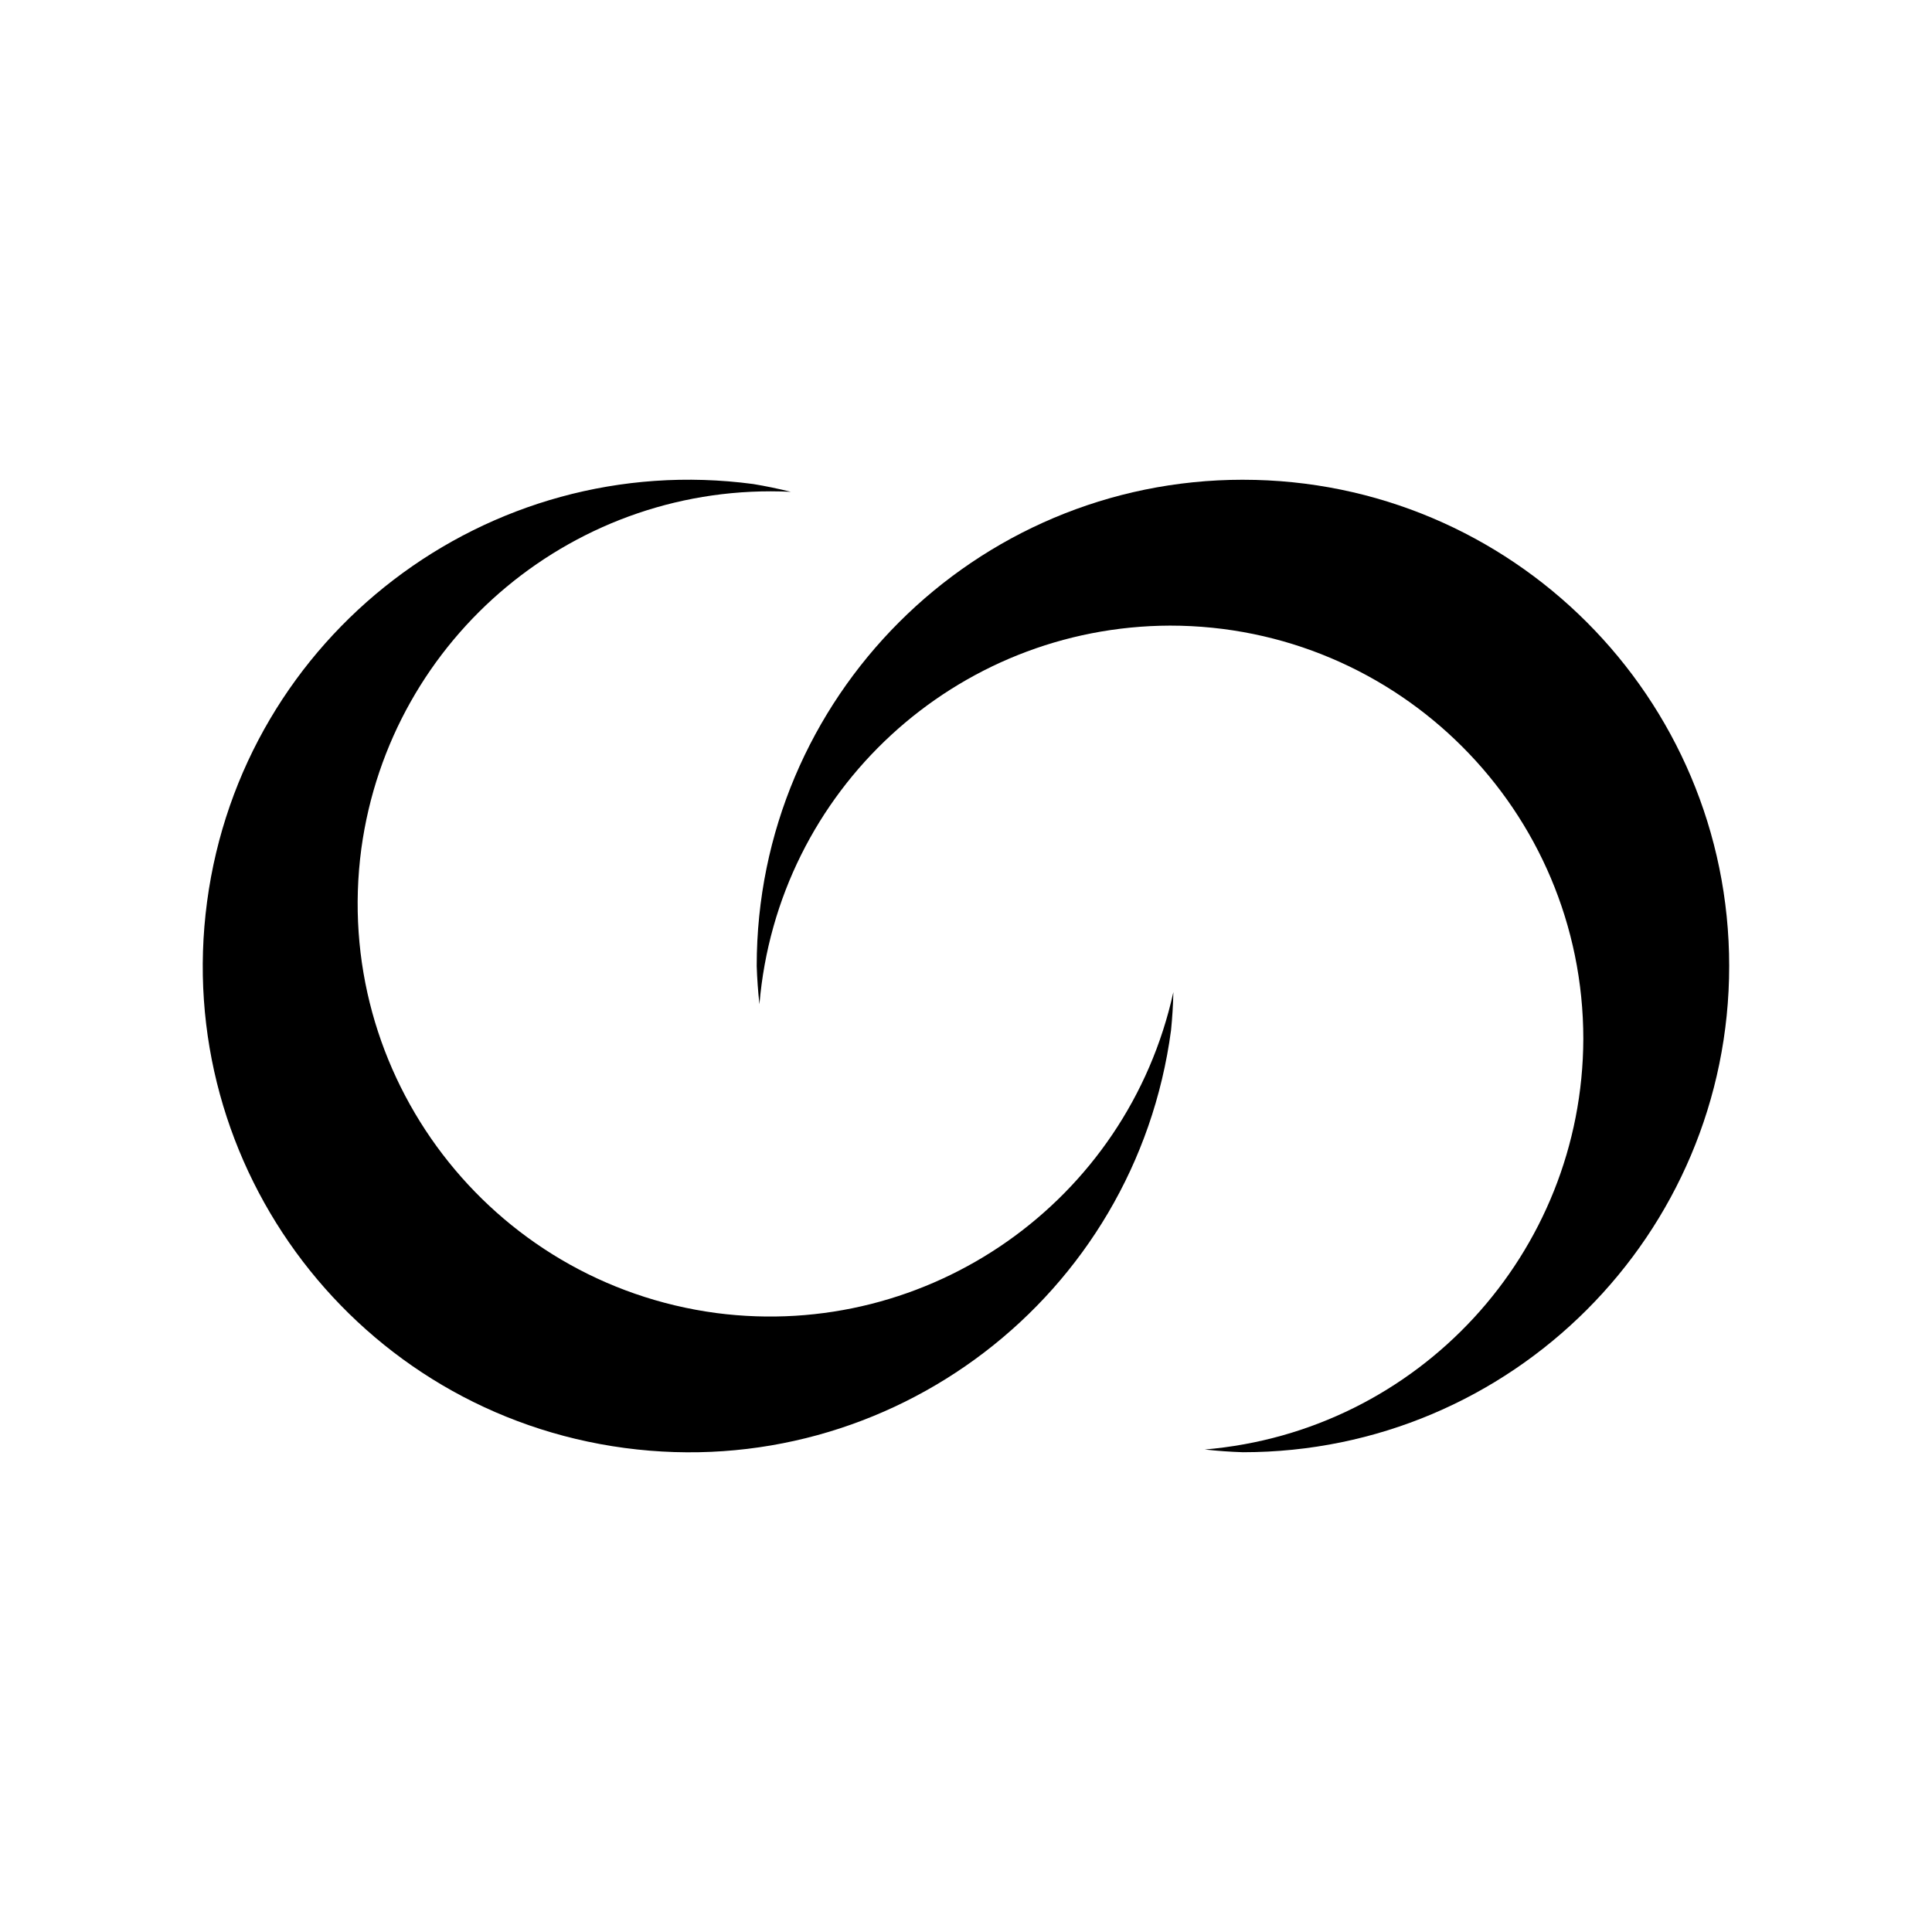
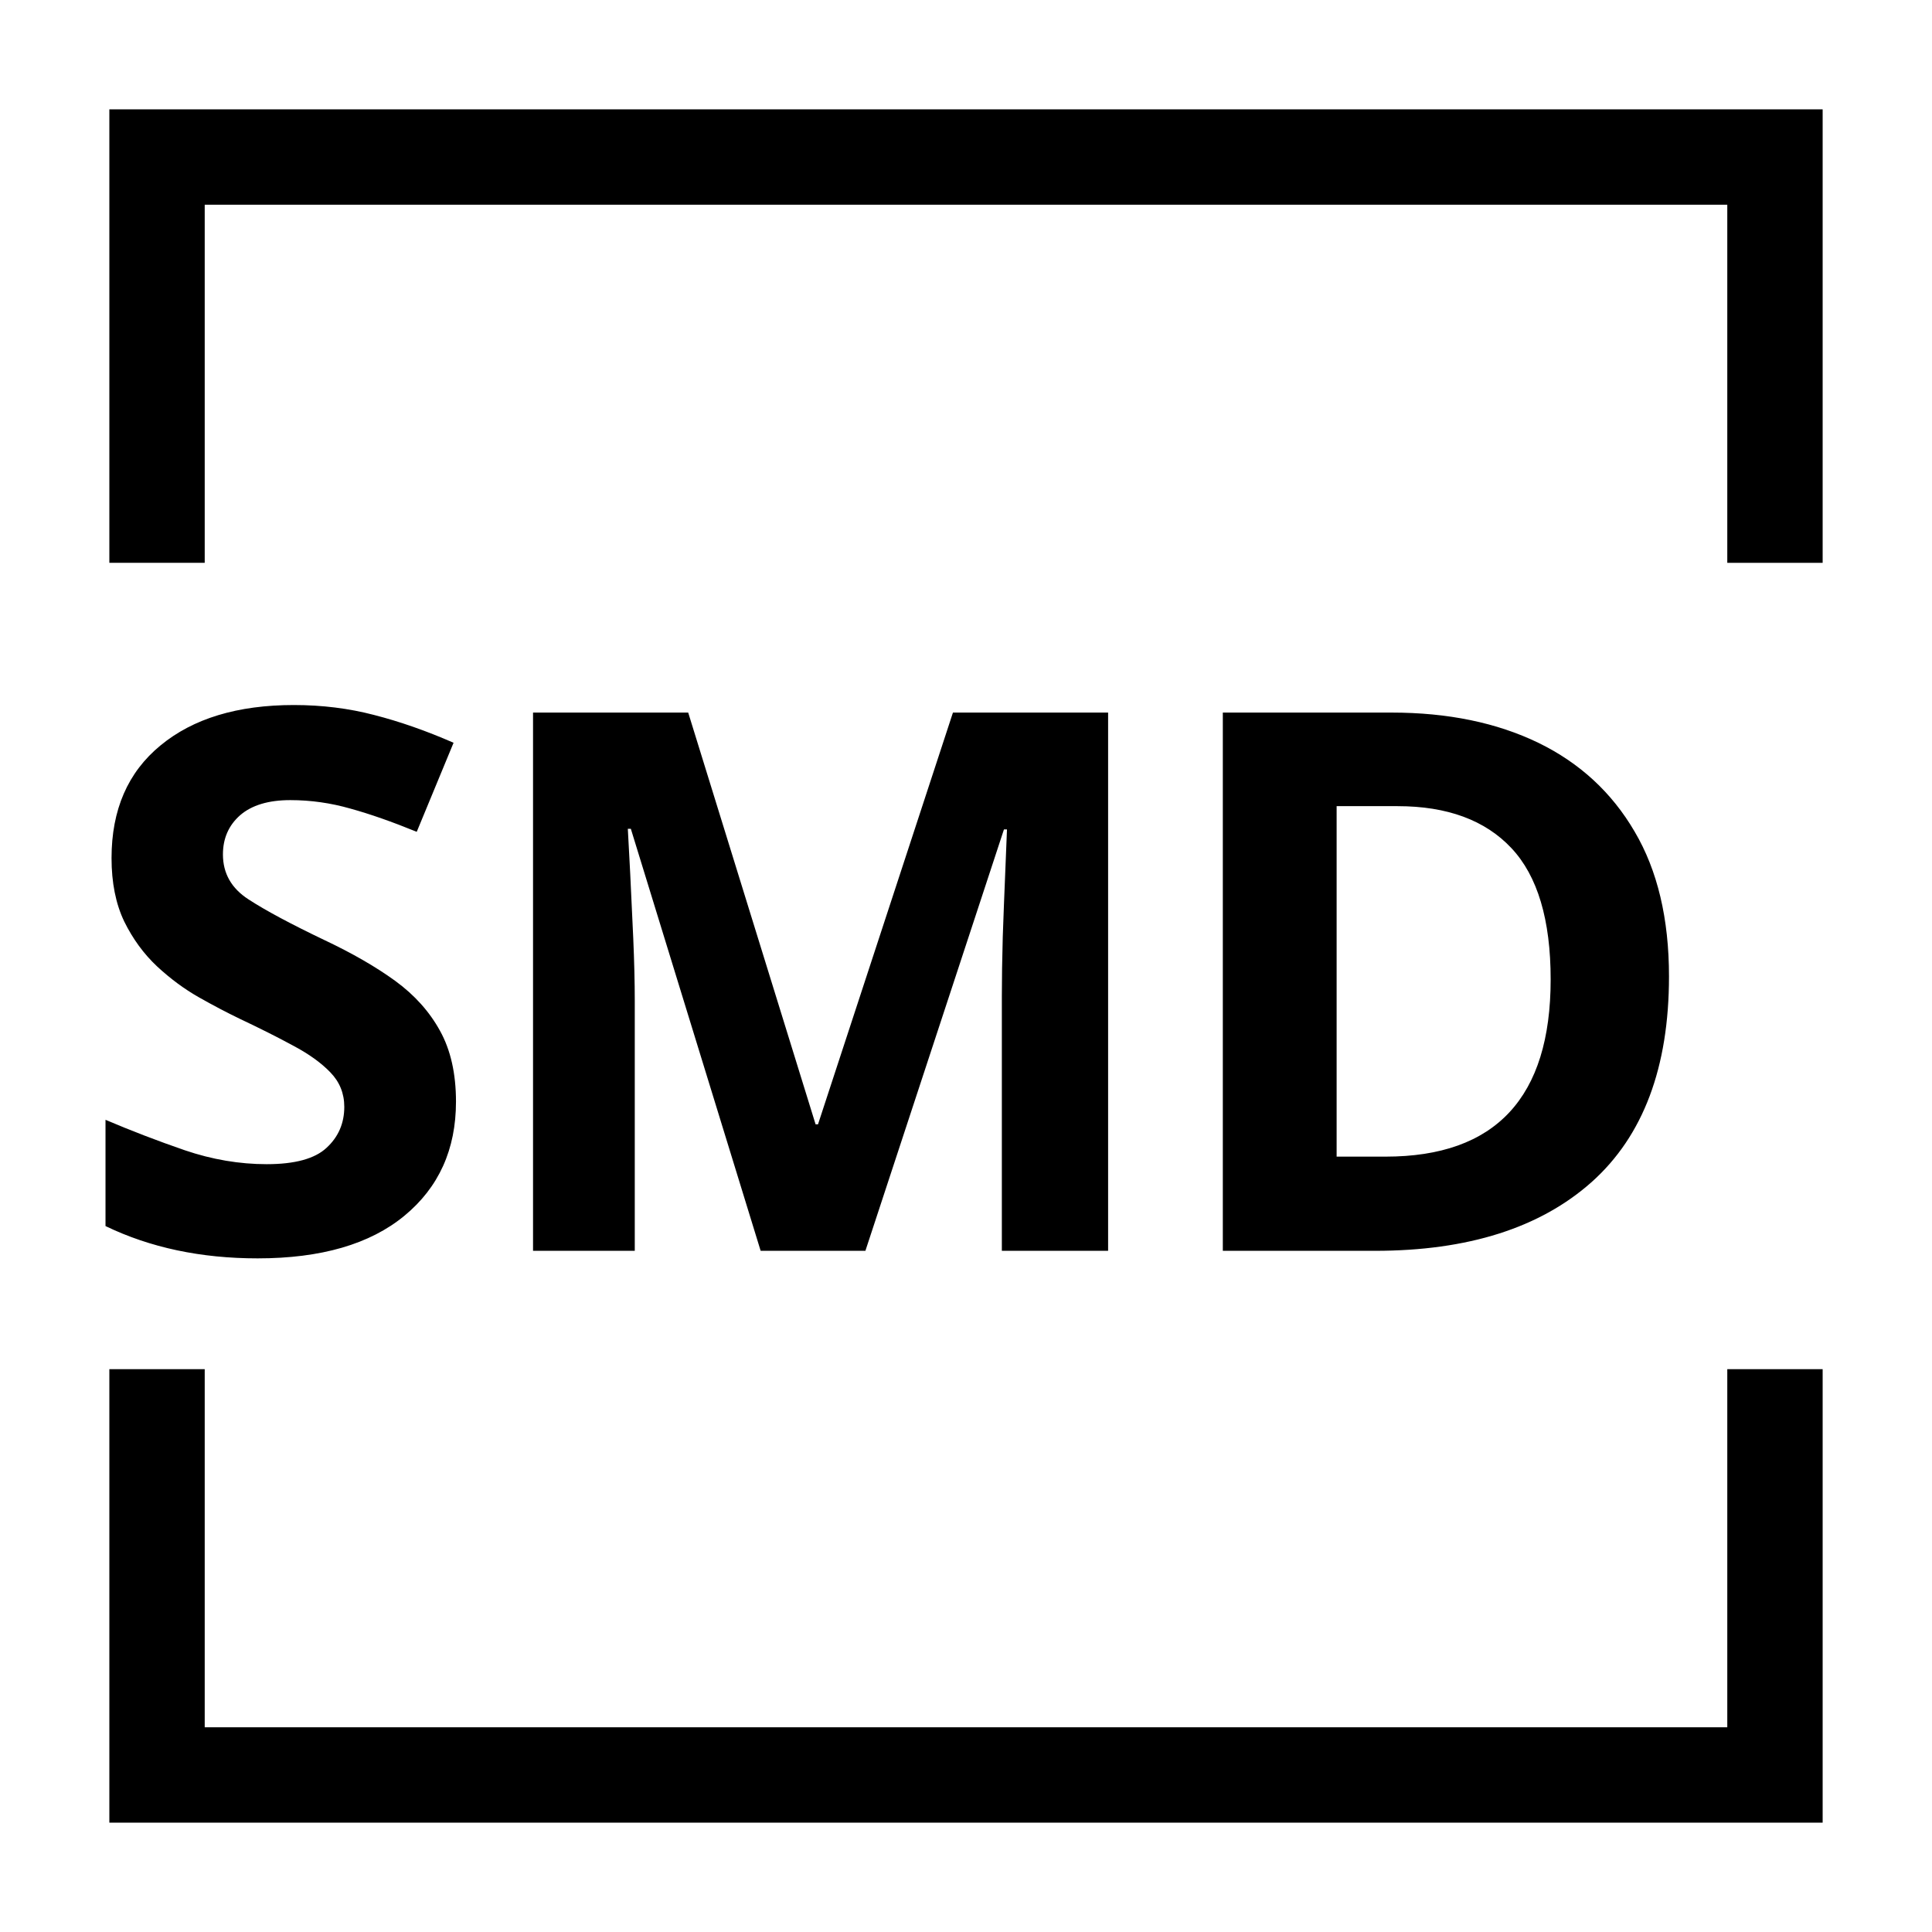
- <svg xmlns="http://www.w3.org/2000/svg" width="150" height="150" viewBox="0 0 150 150">
-   <g transform="translate(-181.0015,24.24732)">
-     <g transform="translate(-1)">
-       <path d="m 278.503,13 a 37.751,37.751 0 0 0 -37.751,37.751 37.751,37.751 0 0 0 0.212,2.968 32.089,32.089 0 0 1 31.877,-29.394 32.089,32.089 0 0 1 32.089,32.089 32.089,32.089 0 0 1 -29.394,31.877 37.751,37.751 0 0 0 2.968,0.212 37.751,37.751 0 0 0 37.751,-37.751 37.751,37.751 0 0 0 -37.751,-37.751 z" fill="currentColor" />
-       <path d="m 230.507,88.174 a 37.751,37.751 0 0 0 42.413,-32.427 37.751,37.751 0 0 0 0.182,-2.97 32.089,32.089 0 0 1 -35.484,24.92 32.089,32.089 0 0 1 -27.563,-36.051 32.089,32.089 0 0 1 33.351,-27.709 37.751,37.751 0 0 0 -2.914,-0.603 37.751,37.751 0 0 0 -42.413,32.427 37.751,37.751 0 0 0 32.427,42.413 z" fill="currentColor" />
-     </g>
+ <svg xmlns="http://www.w3.org/2000/svg" width="100mm" height="100mm" viewBox="0 0 100 100" version="1.1" id="svg1">
+   <defs id="defs1" />
+   <g id="layer1">
+     <path id="rect1" style="fill:currentColor;stroke-width:0.969" d="m 5.66,5.66 v 23.471 h 4.936 V 10.596 H 89.404 v 18.536 h 4.936 V 5.66 Z m 0,65.208 V 94.34 H 94.34 V 70.868 H 89.404 V 89.404 H 10.596 V 70.868 Z" />
+     <text xml:space="preserve" style="font-weight:bold;font-size:39.009px;line-height:273.027px;font-family:'Microsoft YaHei UI';-inkscape-font-specification:'Microsoft YaHei UI Bold';text-align:start;letter-spacing:-1.084px;writing-mode:lr-tb;direction:ltr;text-anchor:start;fill:currentColor;stroke-width:1.984" x="3.665" y="64.743" id="text3">
+       <tspan id="tspan3" style="fill:currentColor;stroke-width:1.984" x="3.665" y="64.743">SMD</tspan>
+     </text>
  </g>
</svg>
